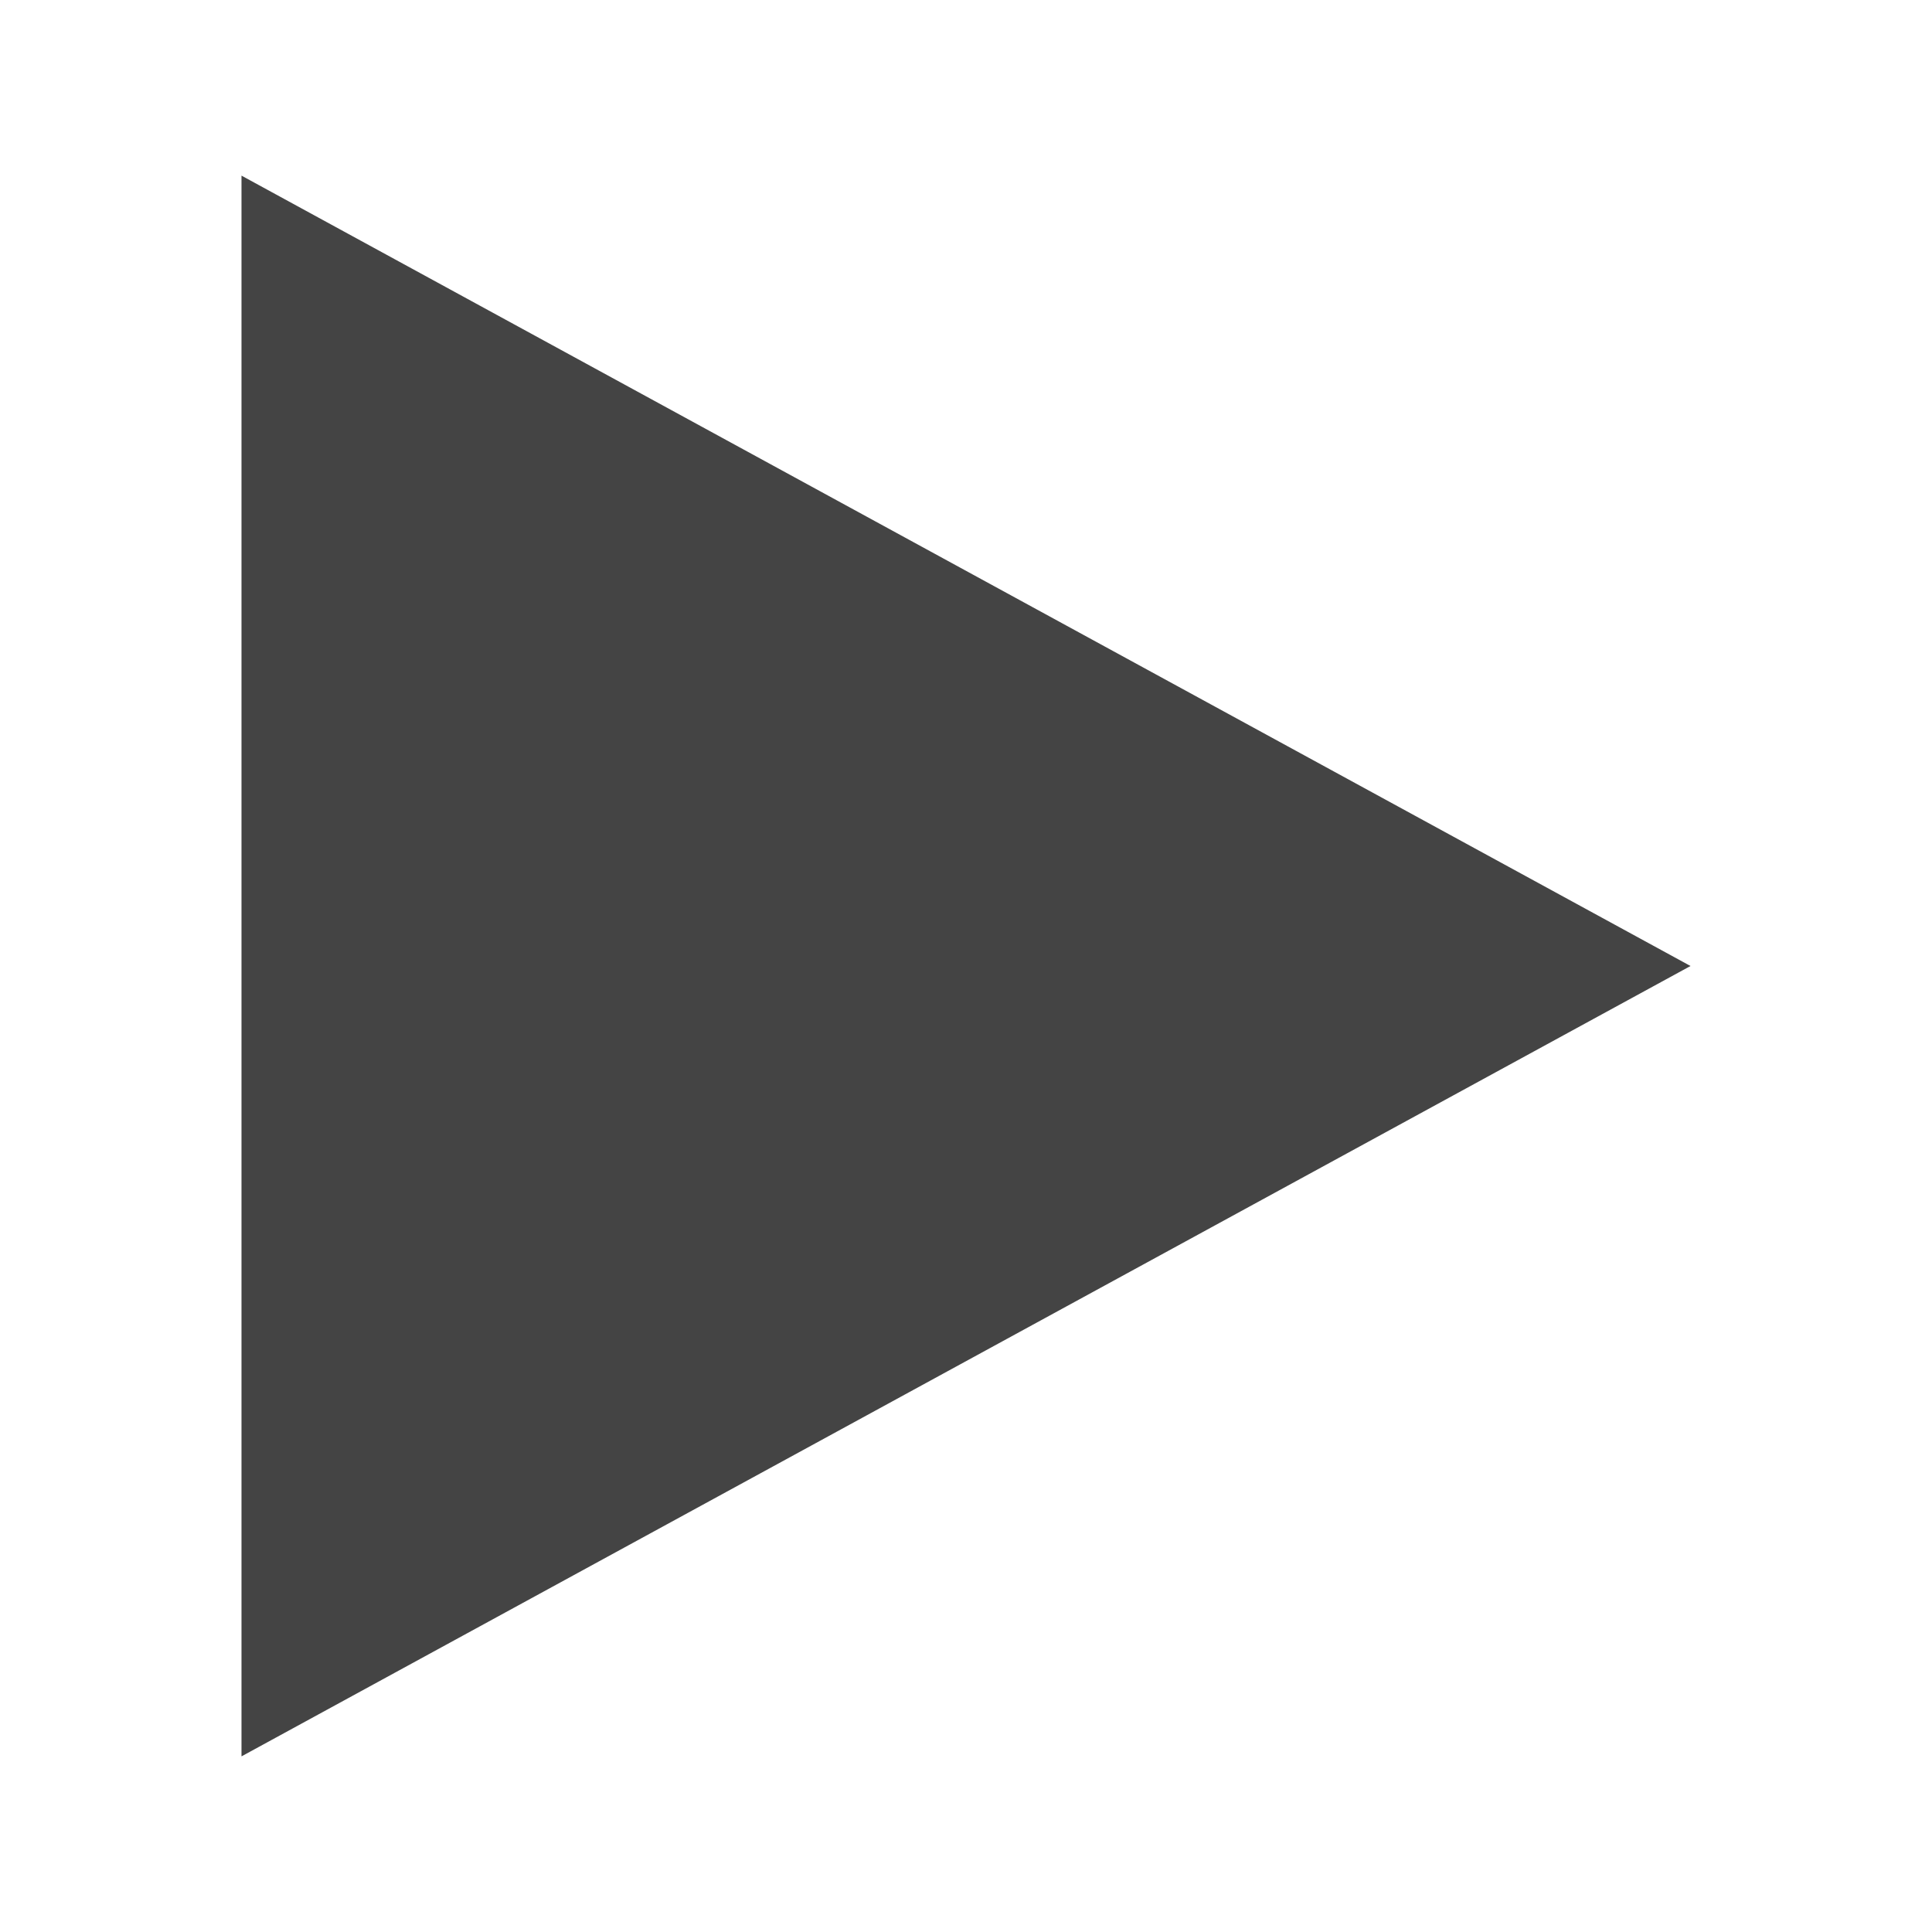
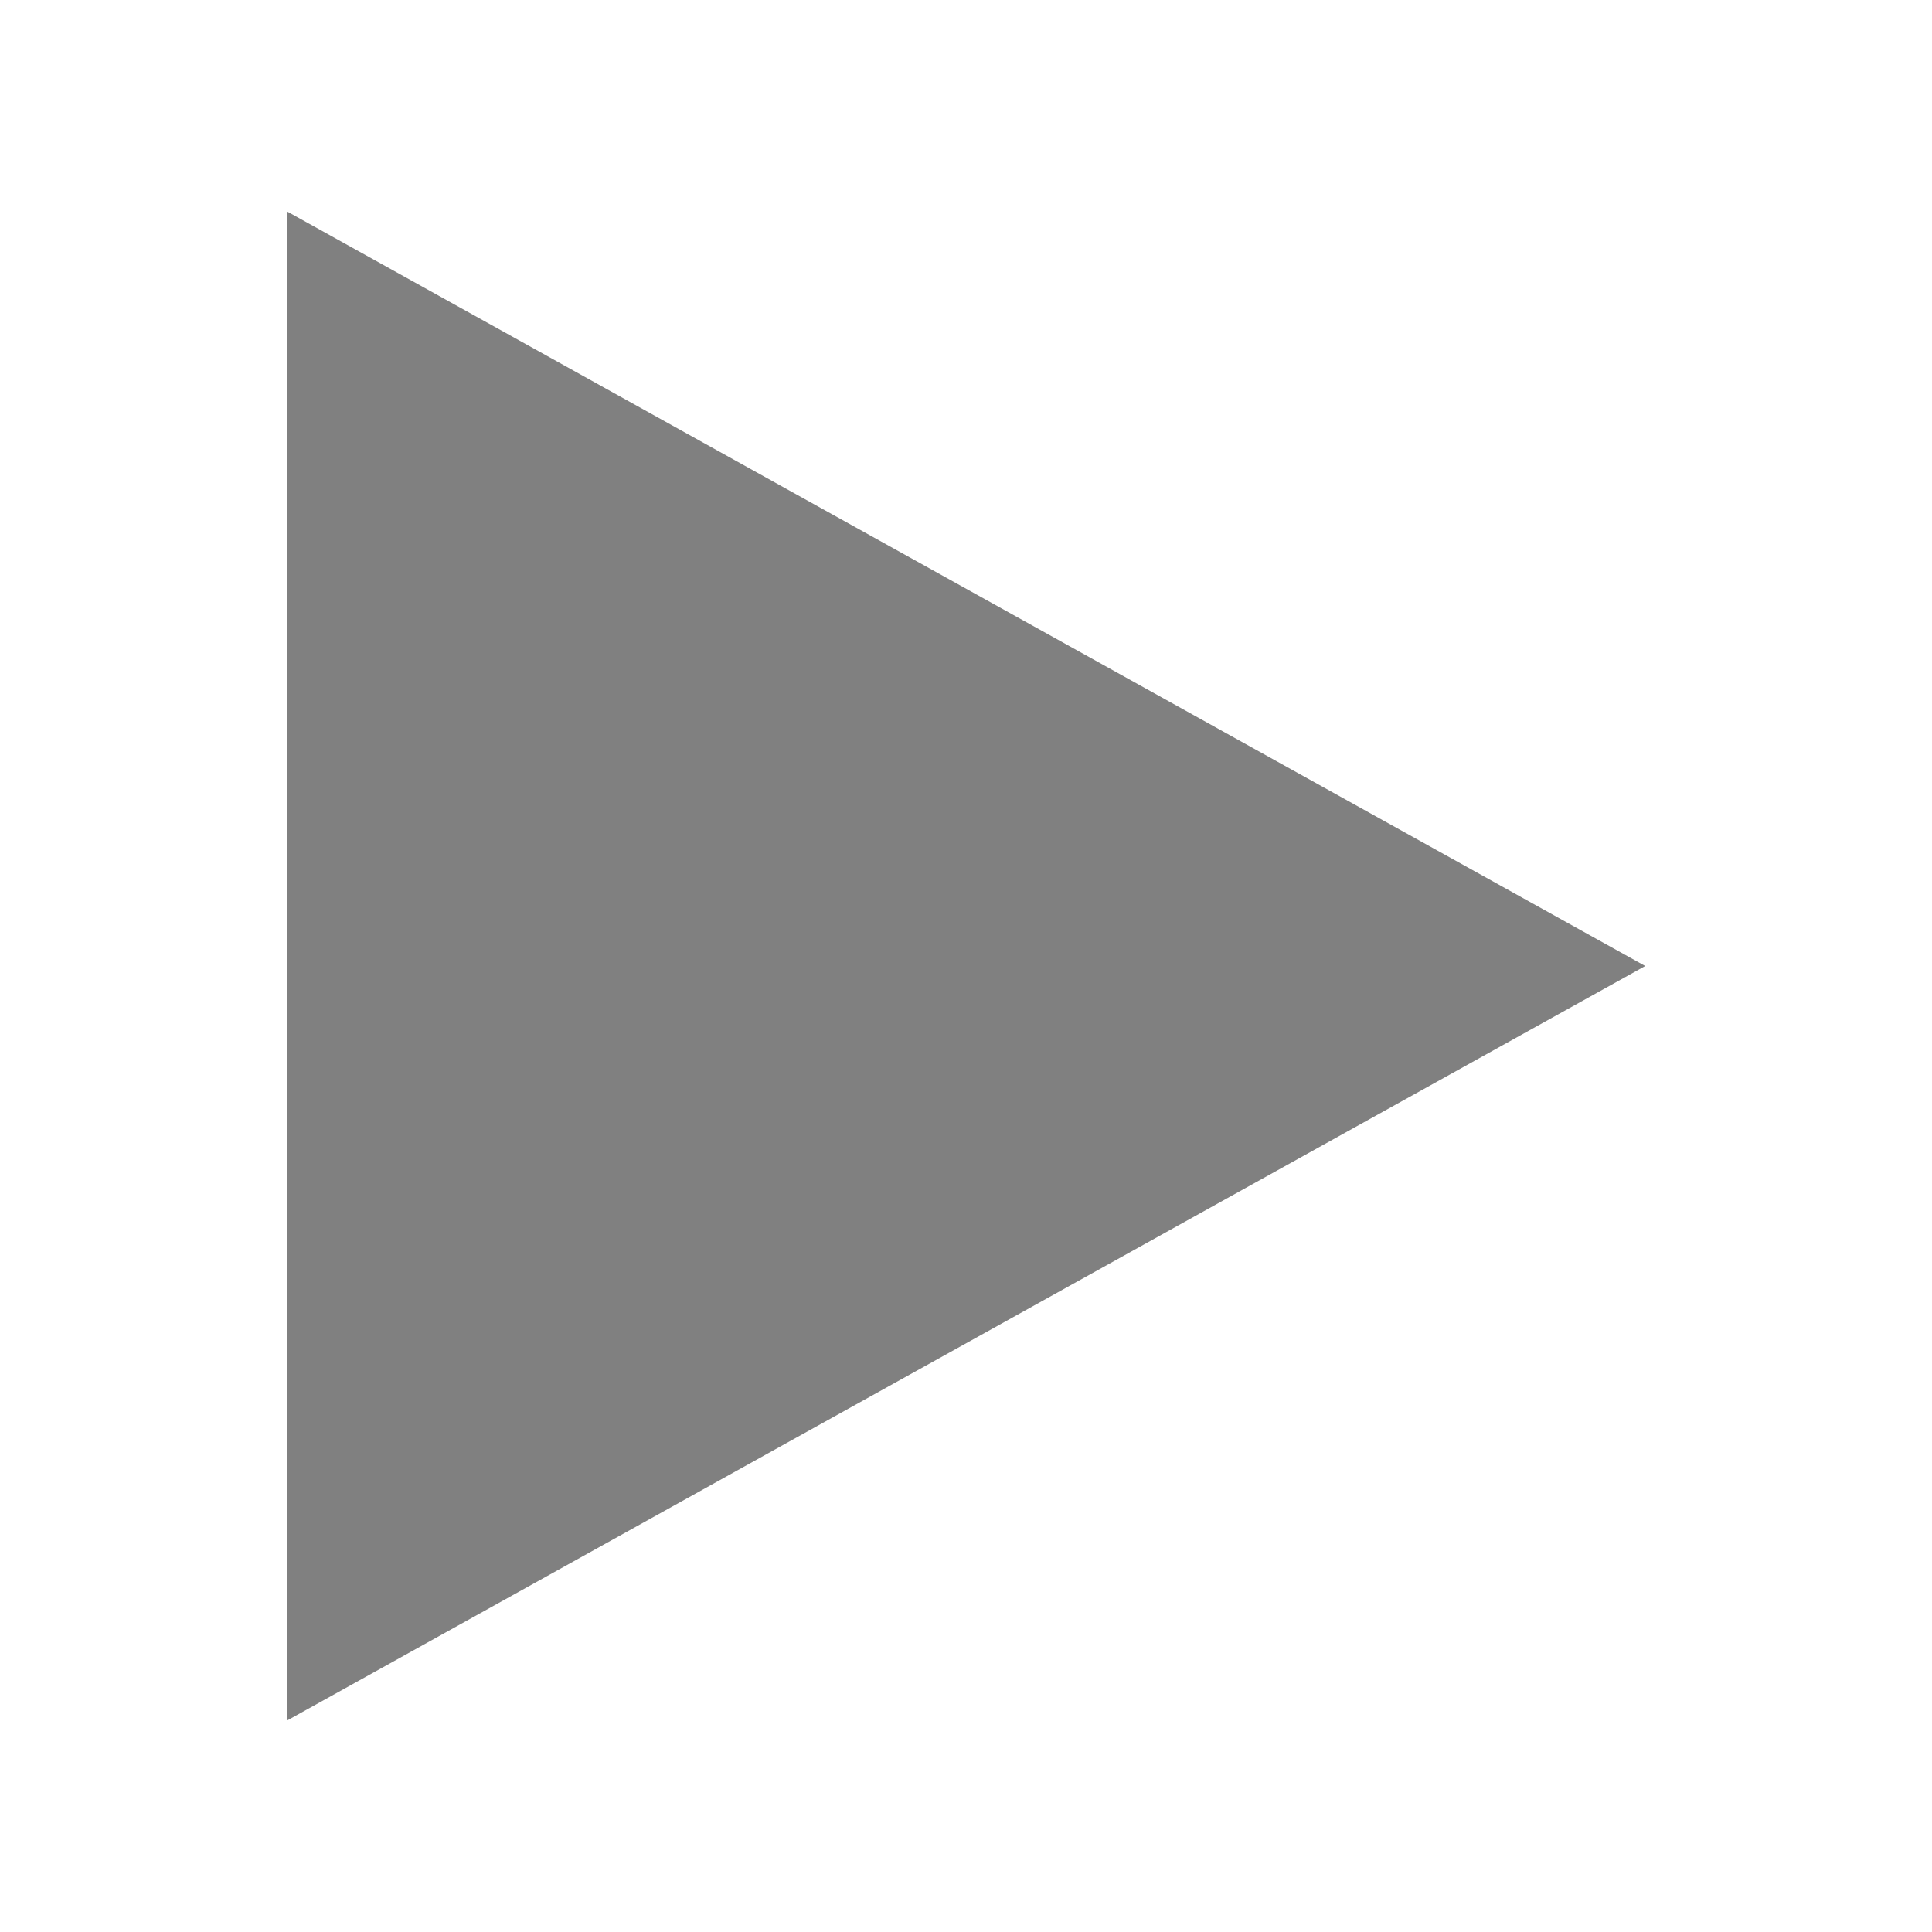
- <svg xmlns="http://www.w3.org/2000/svg" width="32" height="32" version="1.1" id="svg9">
-   <defs id="defs3">
-     <style id="current-color-scheme" type="text/css">
-    .ColorScheme-Text { color:#444444; } .ColorScheme-Highlight { color:#4285f4; } .ColorScheme-NeutralText { color:#ff9800; } .ColorScheme-PositiveText { color:#4caf50; } .ColorScheme-NegativeText { color:#f44336; }
-   </style>
-   </defs>
-   <g transform="matrix(2.181833,0,0,2.181833,-2.545583,-1.454667)" id="g7">
-     <path style="fill:currentColor" class="ColorScheme-Text" d="M 3,2 V 14 L 14,8 Z" id="path5" />
-   </g>
+ <svg xmlns="http://www.w3.org/2000/svg" width="128" height="128" viewBox="0 0 128 128" version="1.1" id="svg4">
+   <defs id="defs8" />
+   <path d="M 19,114 V 14 l 90,50 z" id="path2" style="fill:#808080;fill-opacity:1;stroke-width:5" />
</svg>
